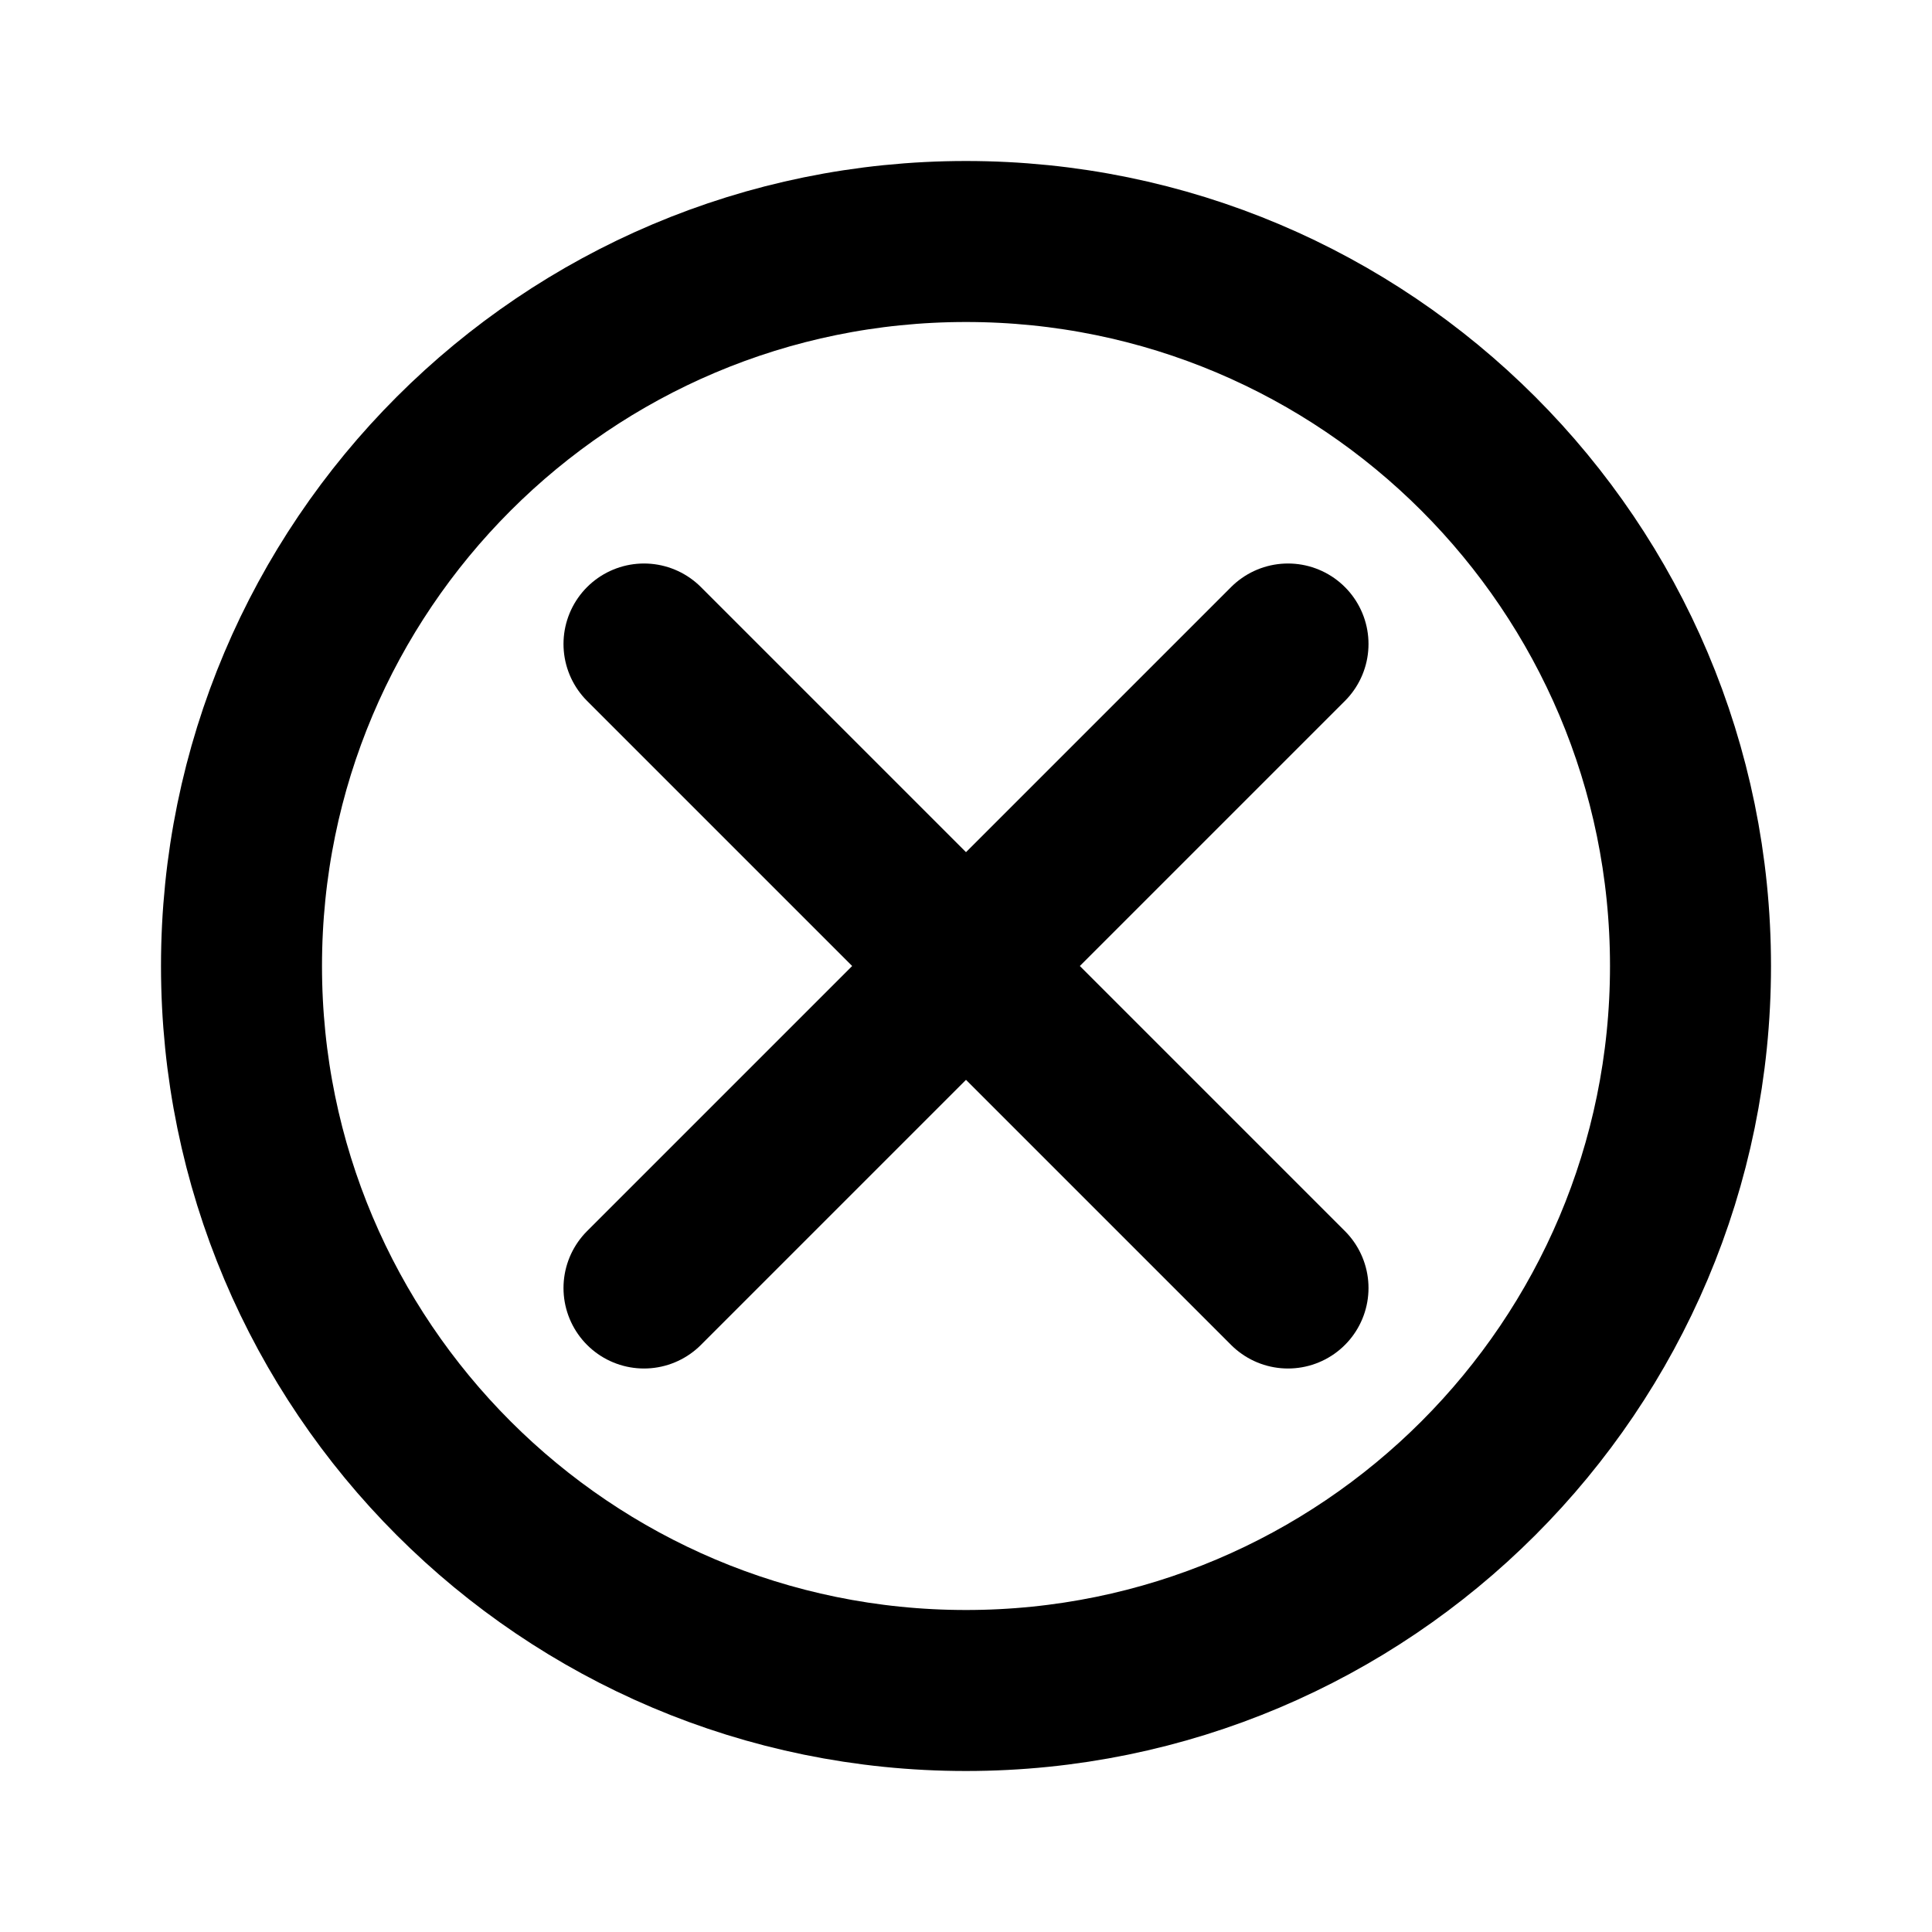
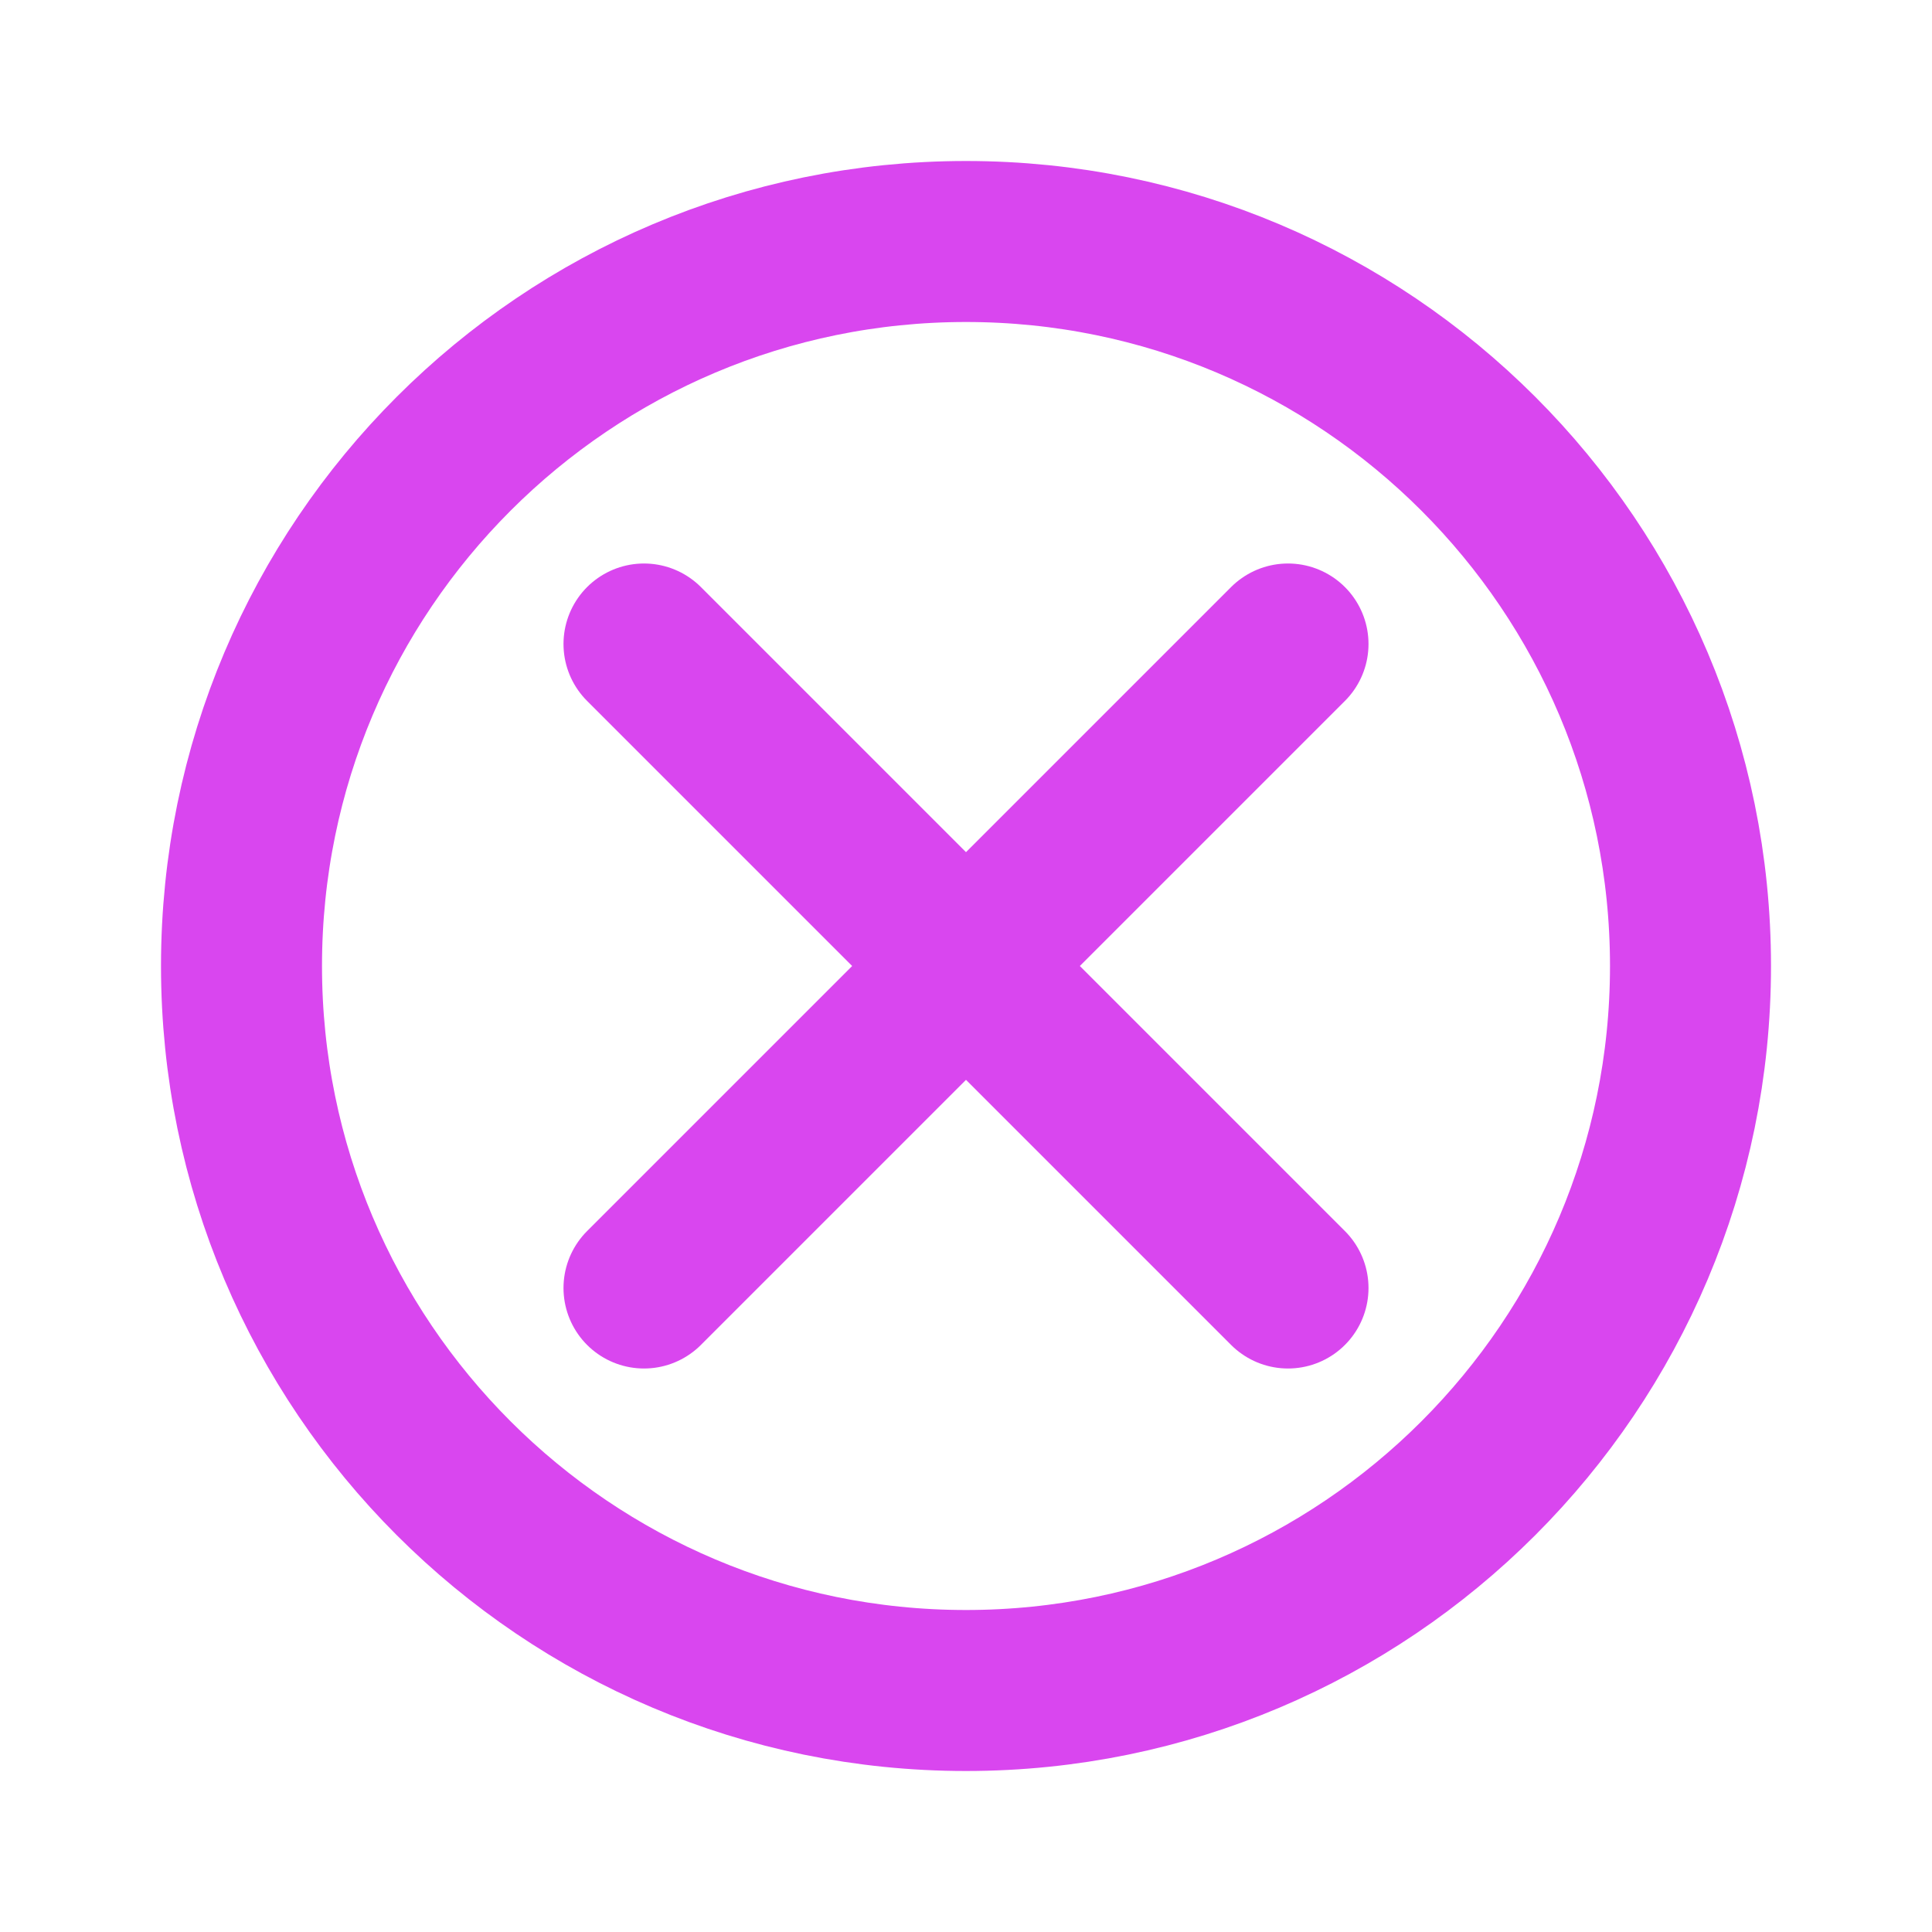
<svg xmlns="http://www.w3.org/2000/svg" viewBox="0 0 24 24" fill="none">
-   <circle cx="12" cy="12" r="9" stroke="currentColor" stroke-width="2" />
-   <path d="M8 8L16 16M16 8L8 16" stroke="currentColor" stroke-width="2" stroke-linecap="round" />
+   <circle cx="12" cy="12" r="9" stroke="#D946EF" stroke-width="2" />
+   <path d="M8 8L16 16M16 8L8 16" stroke="#D946EF" stroke-width="2" stroke-linecap="round" />
</svg>
